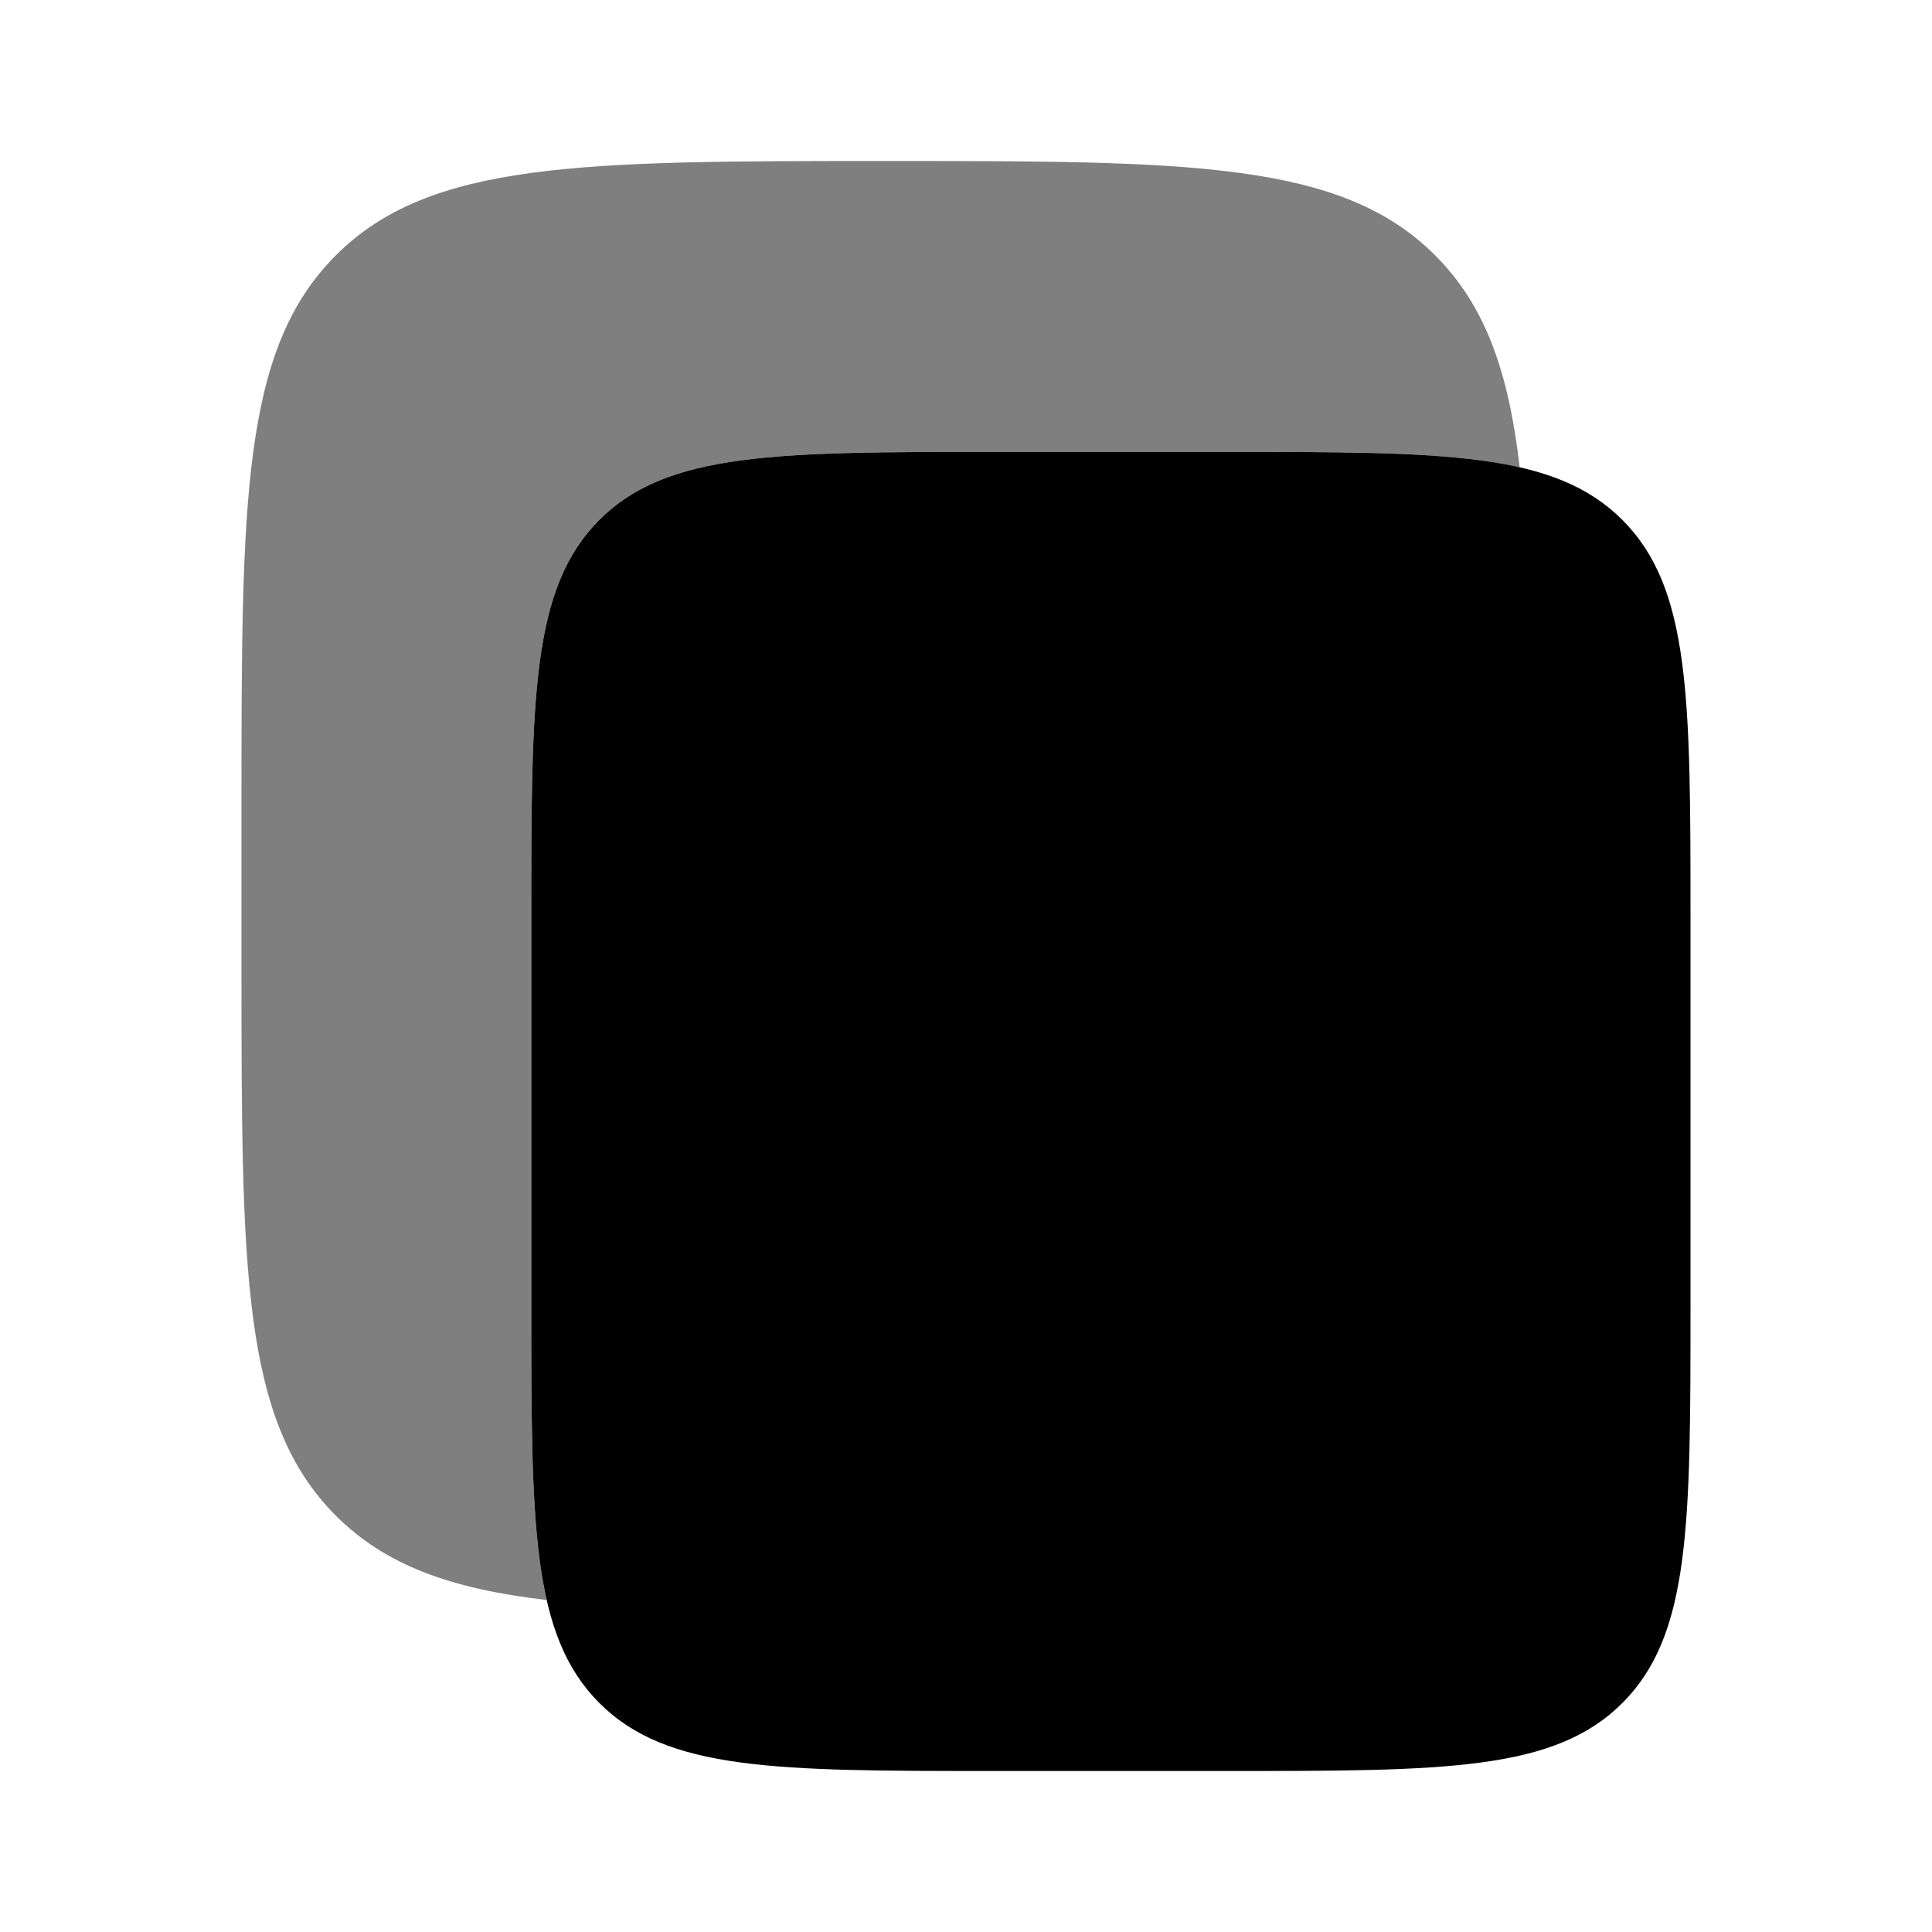
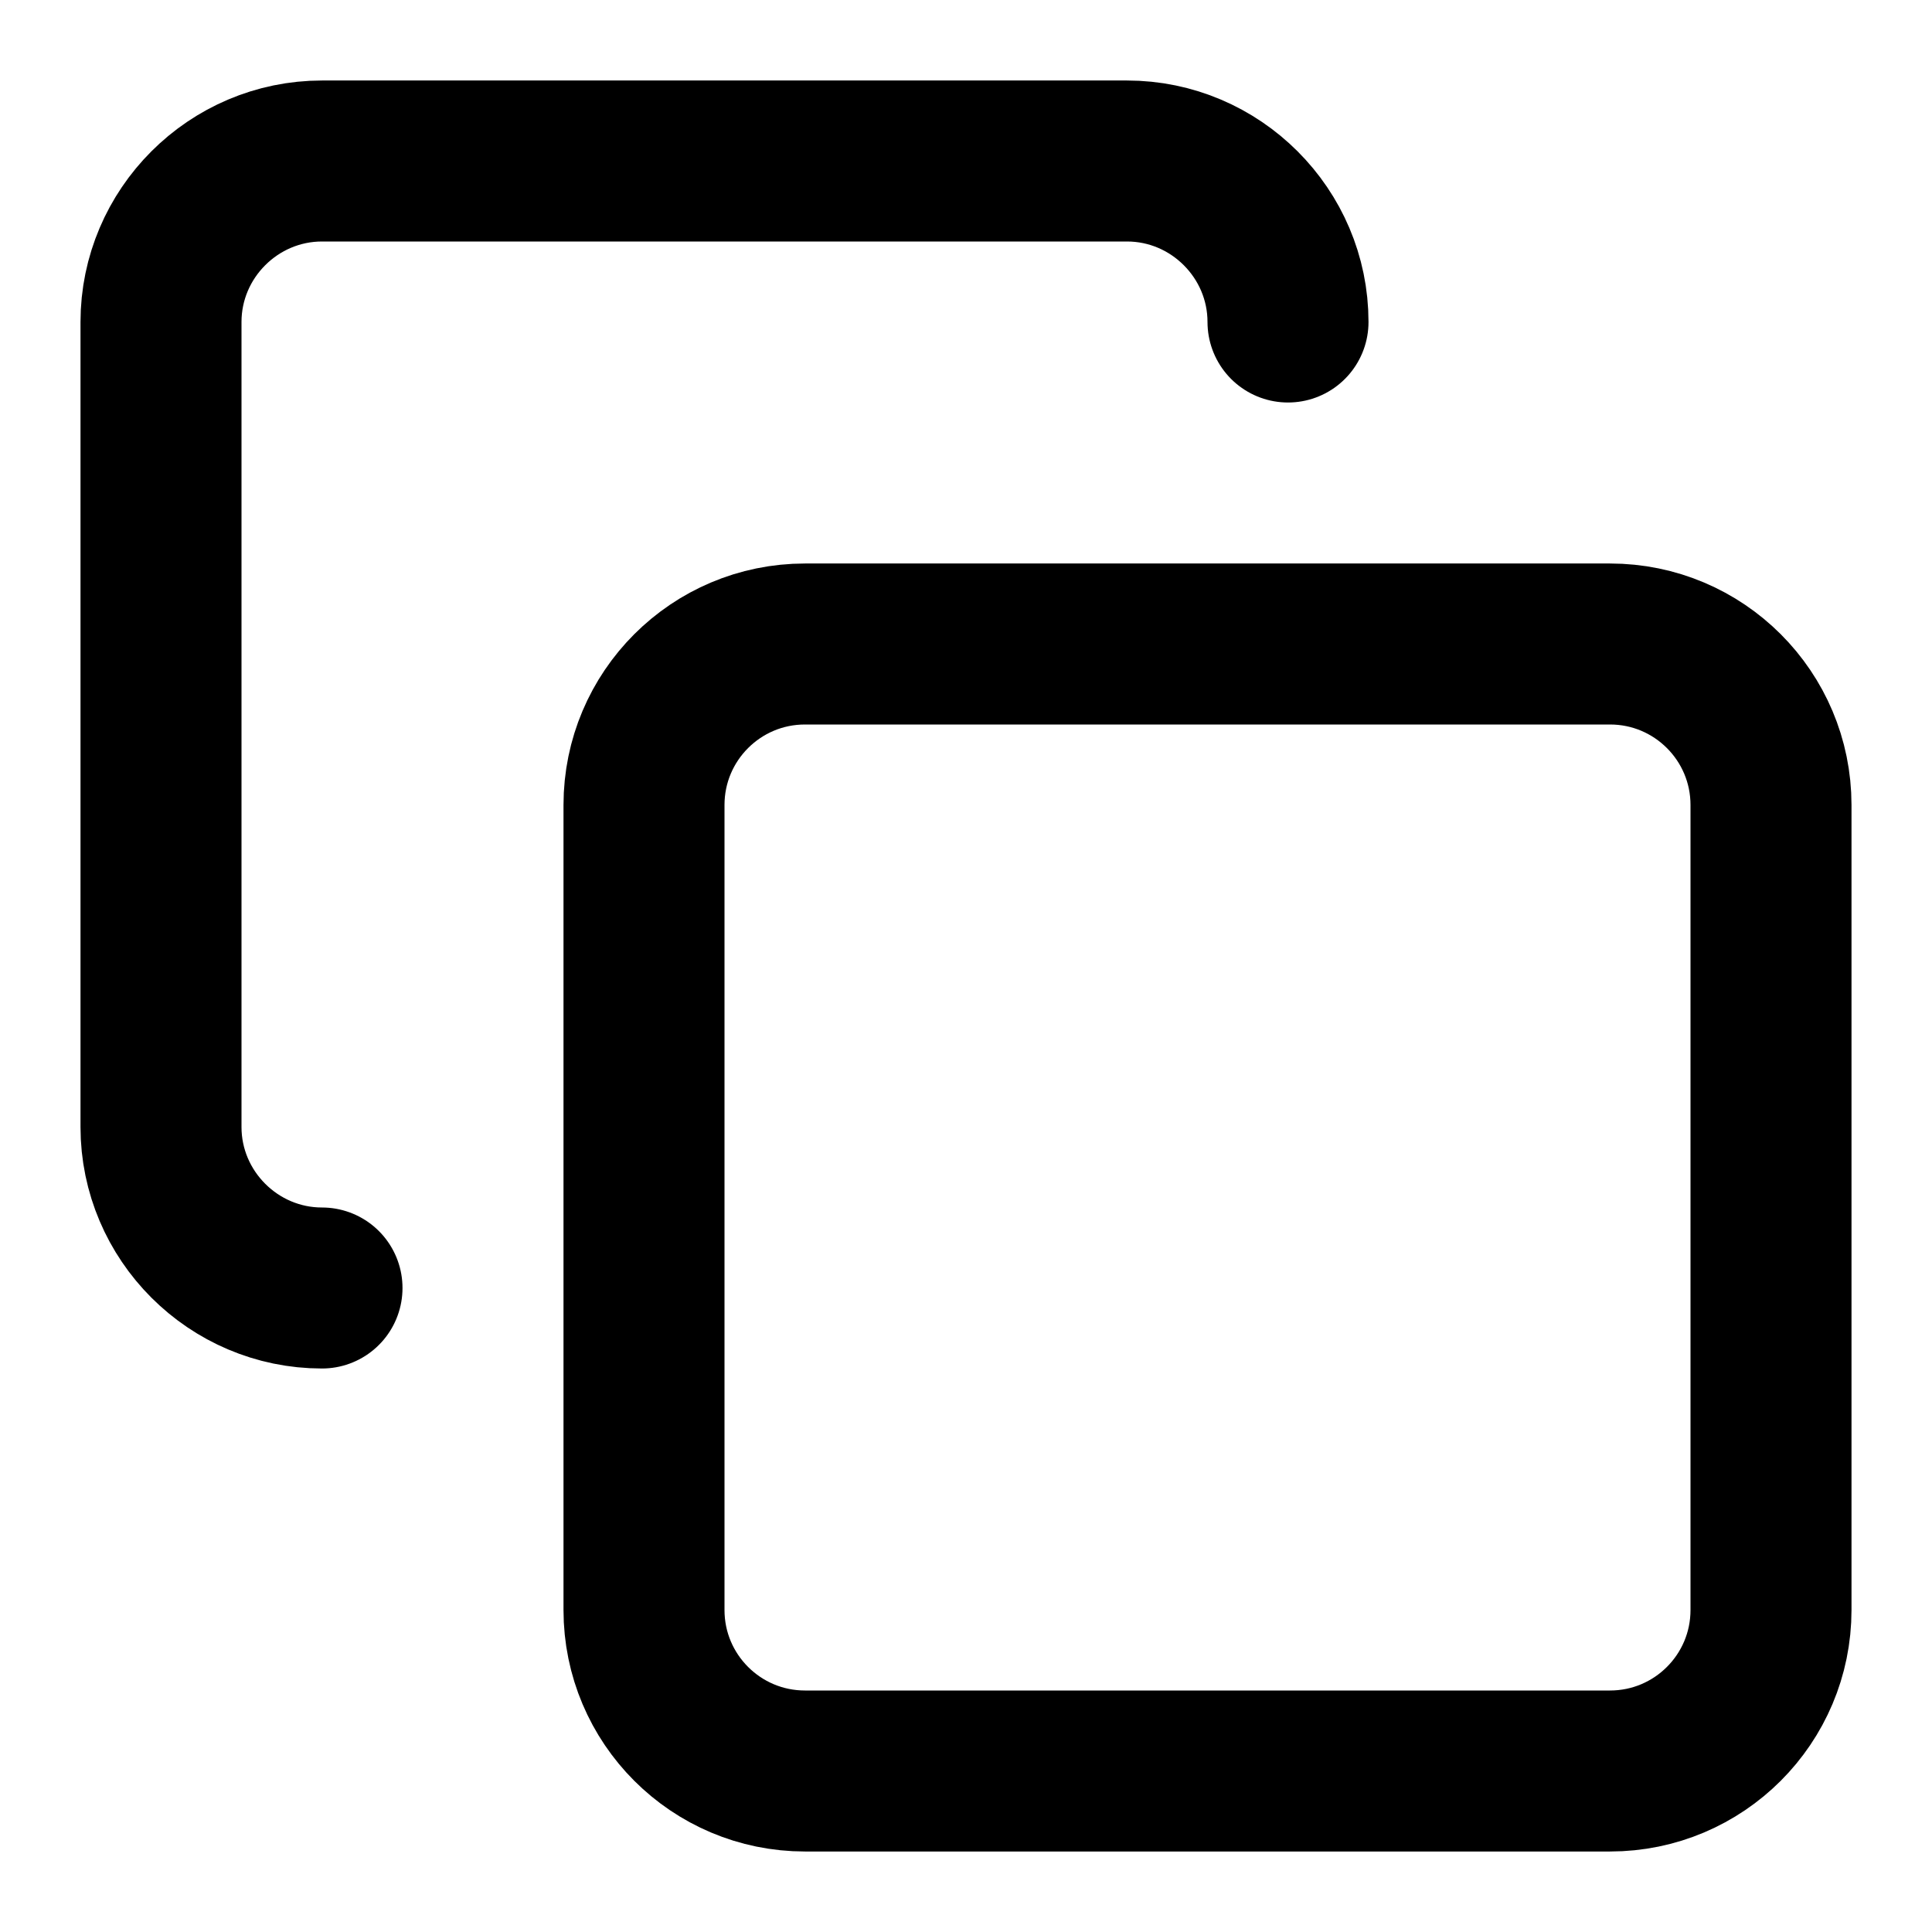
- <svg xmlns="http://www.w3.org/2000/svg" width="800px" height="800px" viewBox="0 0 24 24" fill="none">
-   <path d="M6.6 11.397C6.6 8.671 6.6 7.308 7.443 6.461C8.287 5.614 9.644 5.614 12.36 5.614H15.24C17.955 5.614 19.312 5.614 20.156 6.461C21 7.308 21 8.671 21 11.397V16.217C21 18.943 21 20.306 20.156 21.153C19.312 22 17.955 22 15.24 22H12.36C9.644 22 8.287 22 7.443 21.153C6.6 20.306 6.6 18.943 6.6 16.217V11.397Z" fill="currentColor" />
-   <path opacity="0.5" d="M4.172 3.172C3 4.343 3 6.229 3 10V12C3 15.771 3 17.657 4.172 18.828C4.789 19.446 5.605 19.738 6.791 19.876C6.6 19.035 6.6 17.88 6.6 16.217V11.397C6.6 8.671 6.6 7.308 7.443 6.461C8.287 5.614 9.644 5.614 12.36 5.614H15.24C16.892 5.614 18.041 5.614 18.878 5.805C18.74 4.611 18.448 3.792 17.828 3.172C16.657 2 14.771 2 11 2C7.229 2 5.343 2 4.172 3.172Z" fill="currentColor" />
+ <svg xmlns="http://www.w3.org/2000/svg" width="24" height="24" viewBox="0 0 24 24">
+   <g fill="none" stroke="currentColor" stroke-linecap="round" stroke-linejoin="round" stroke-width="2">
+     <rect width="14" height="14" x="8" y="8" rx="2" ry="2" />
+     <path d="M4 16c-1.1 0-2-.9-2-2V4c0-1.1.9-2 2-2h10c1.1 0 2 .9 2 2" />
+   </g>
</svg>
